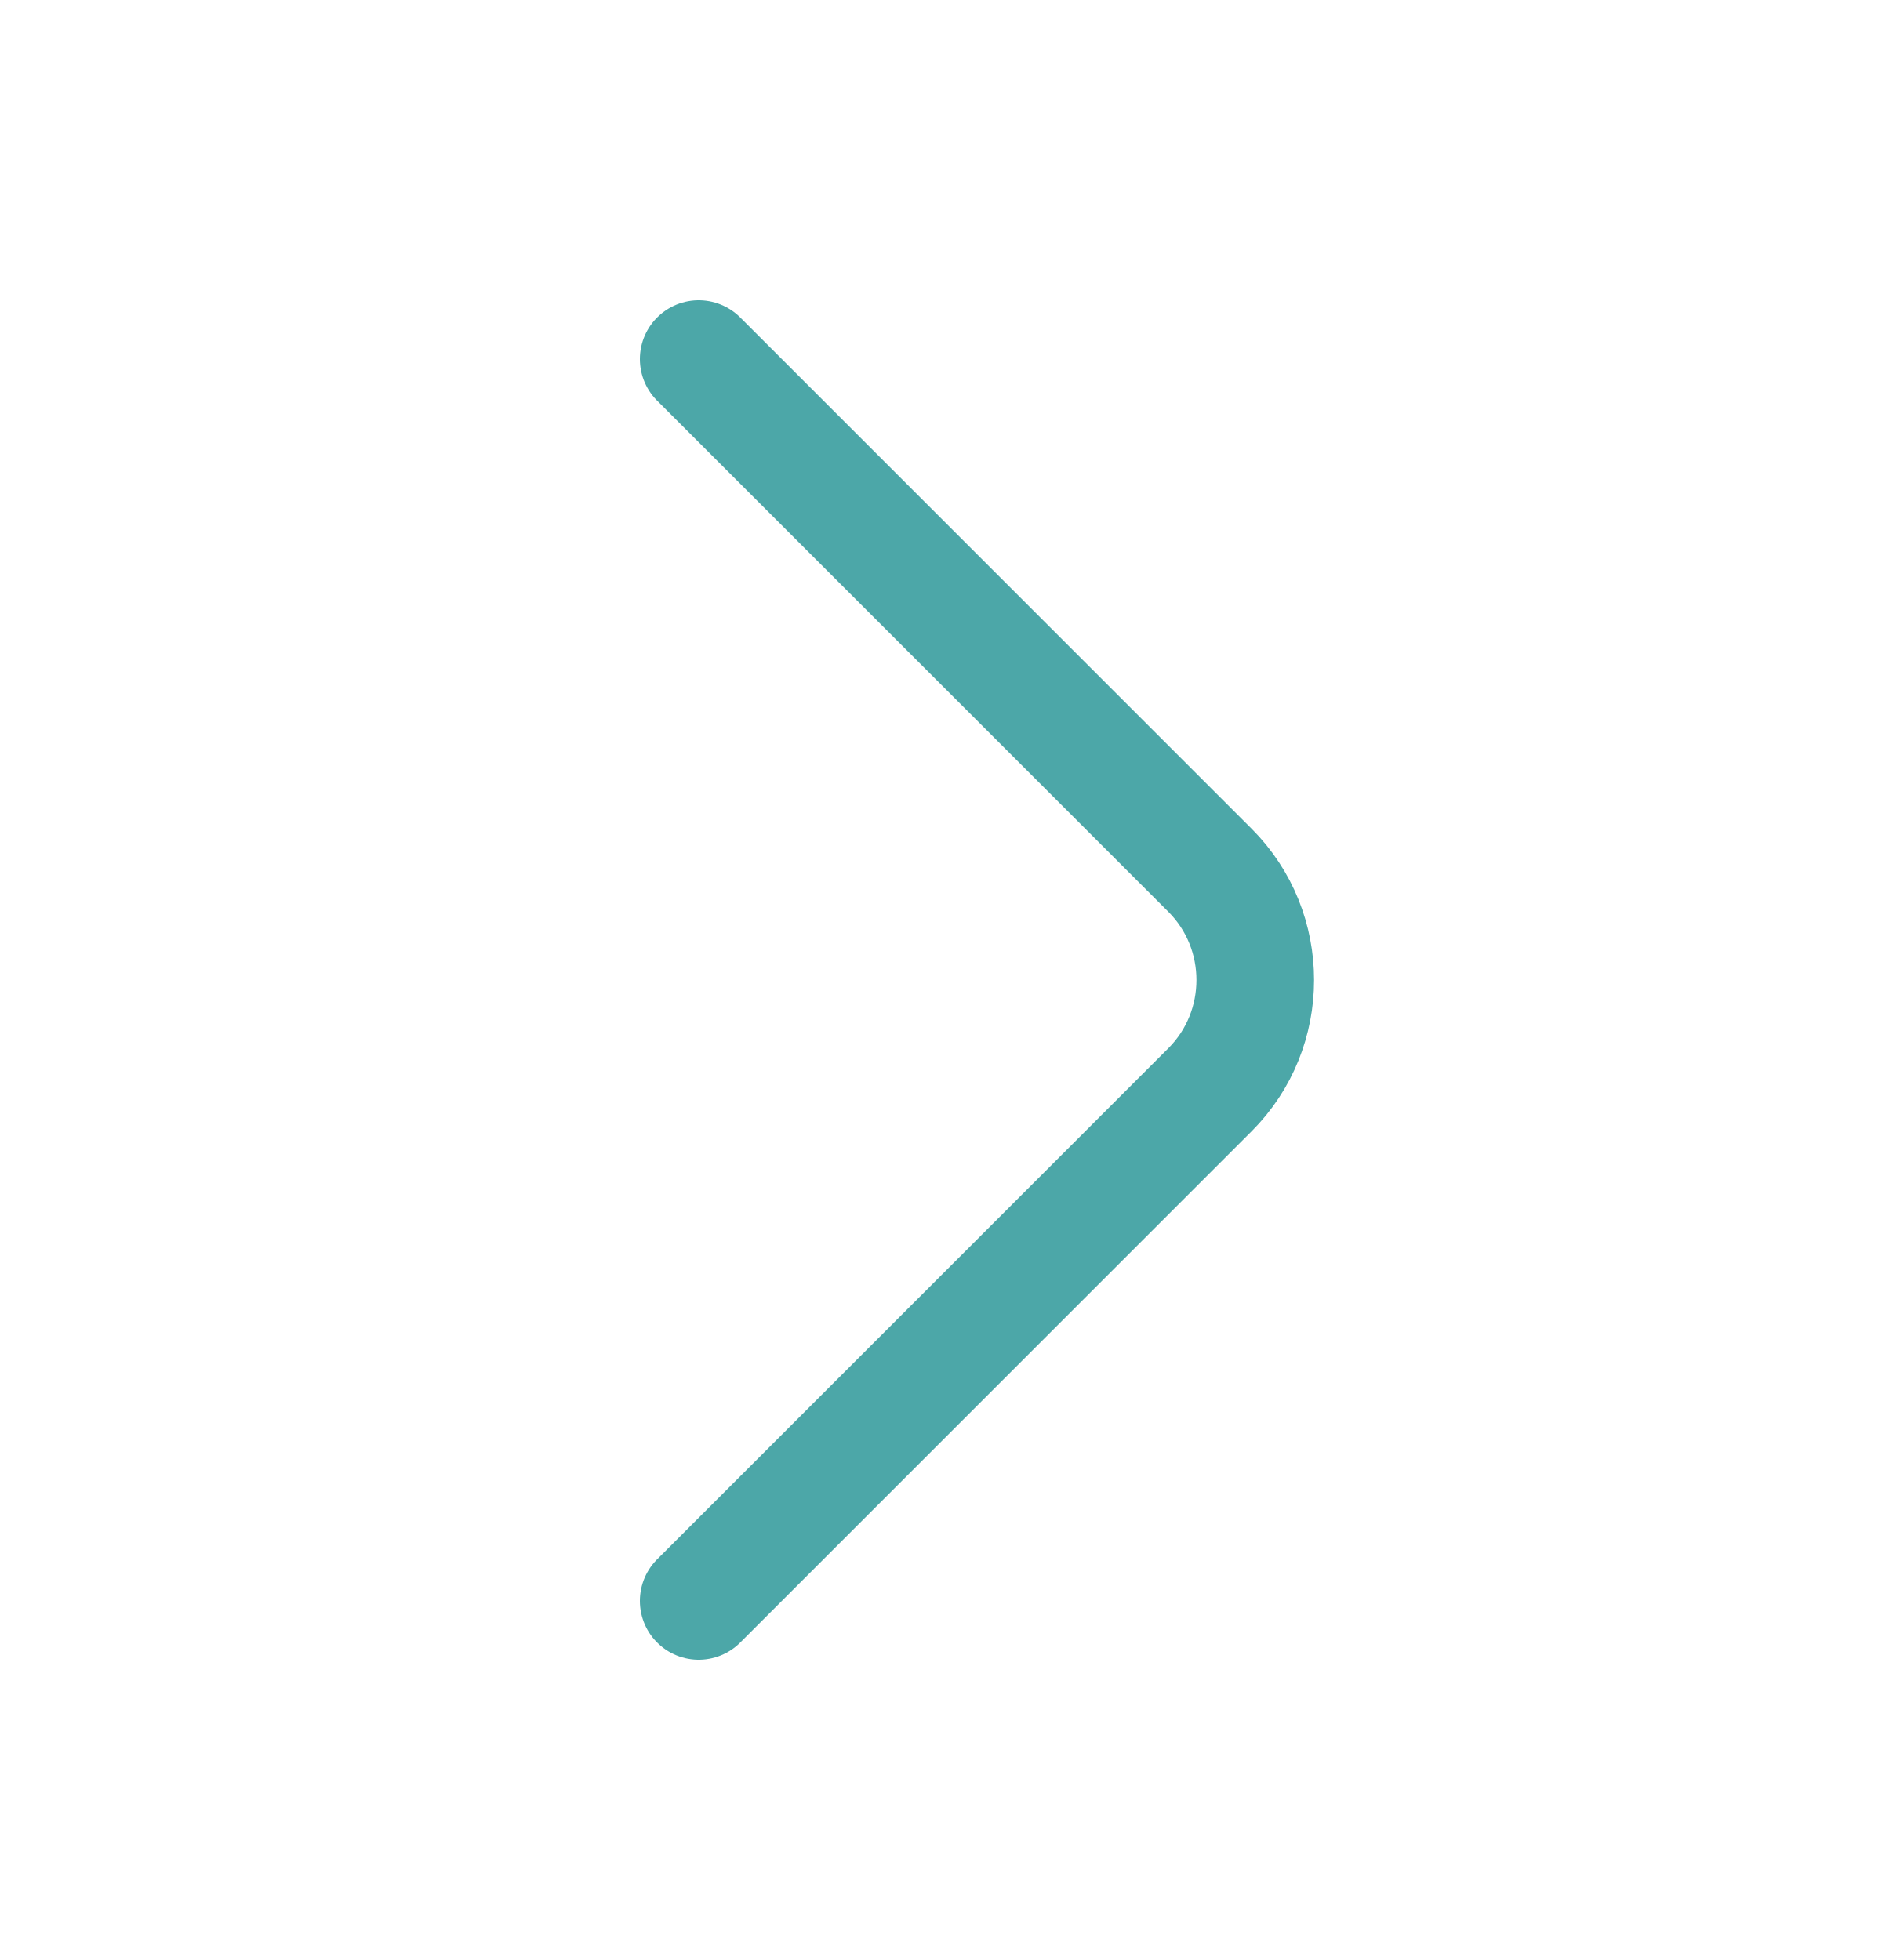
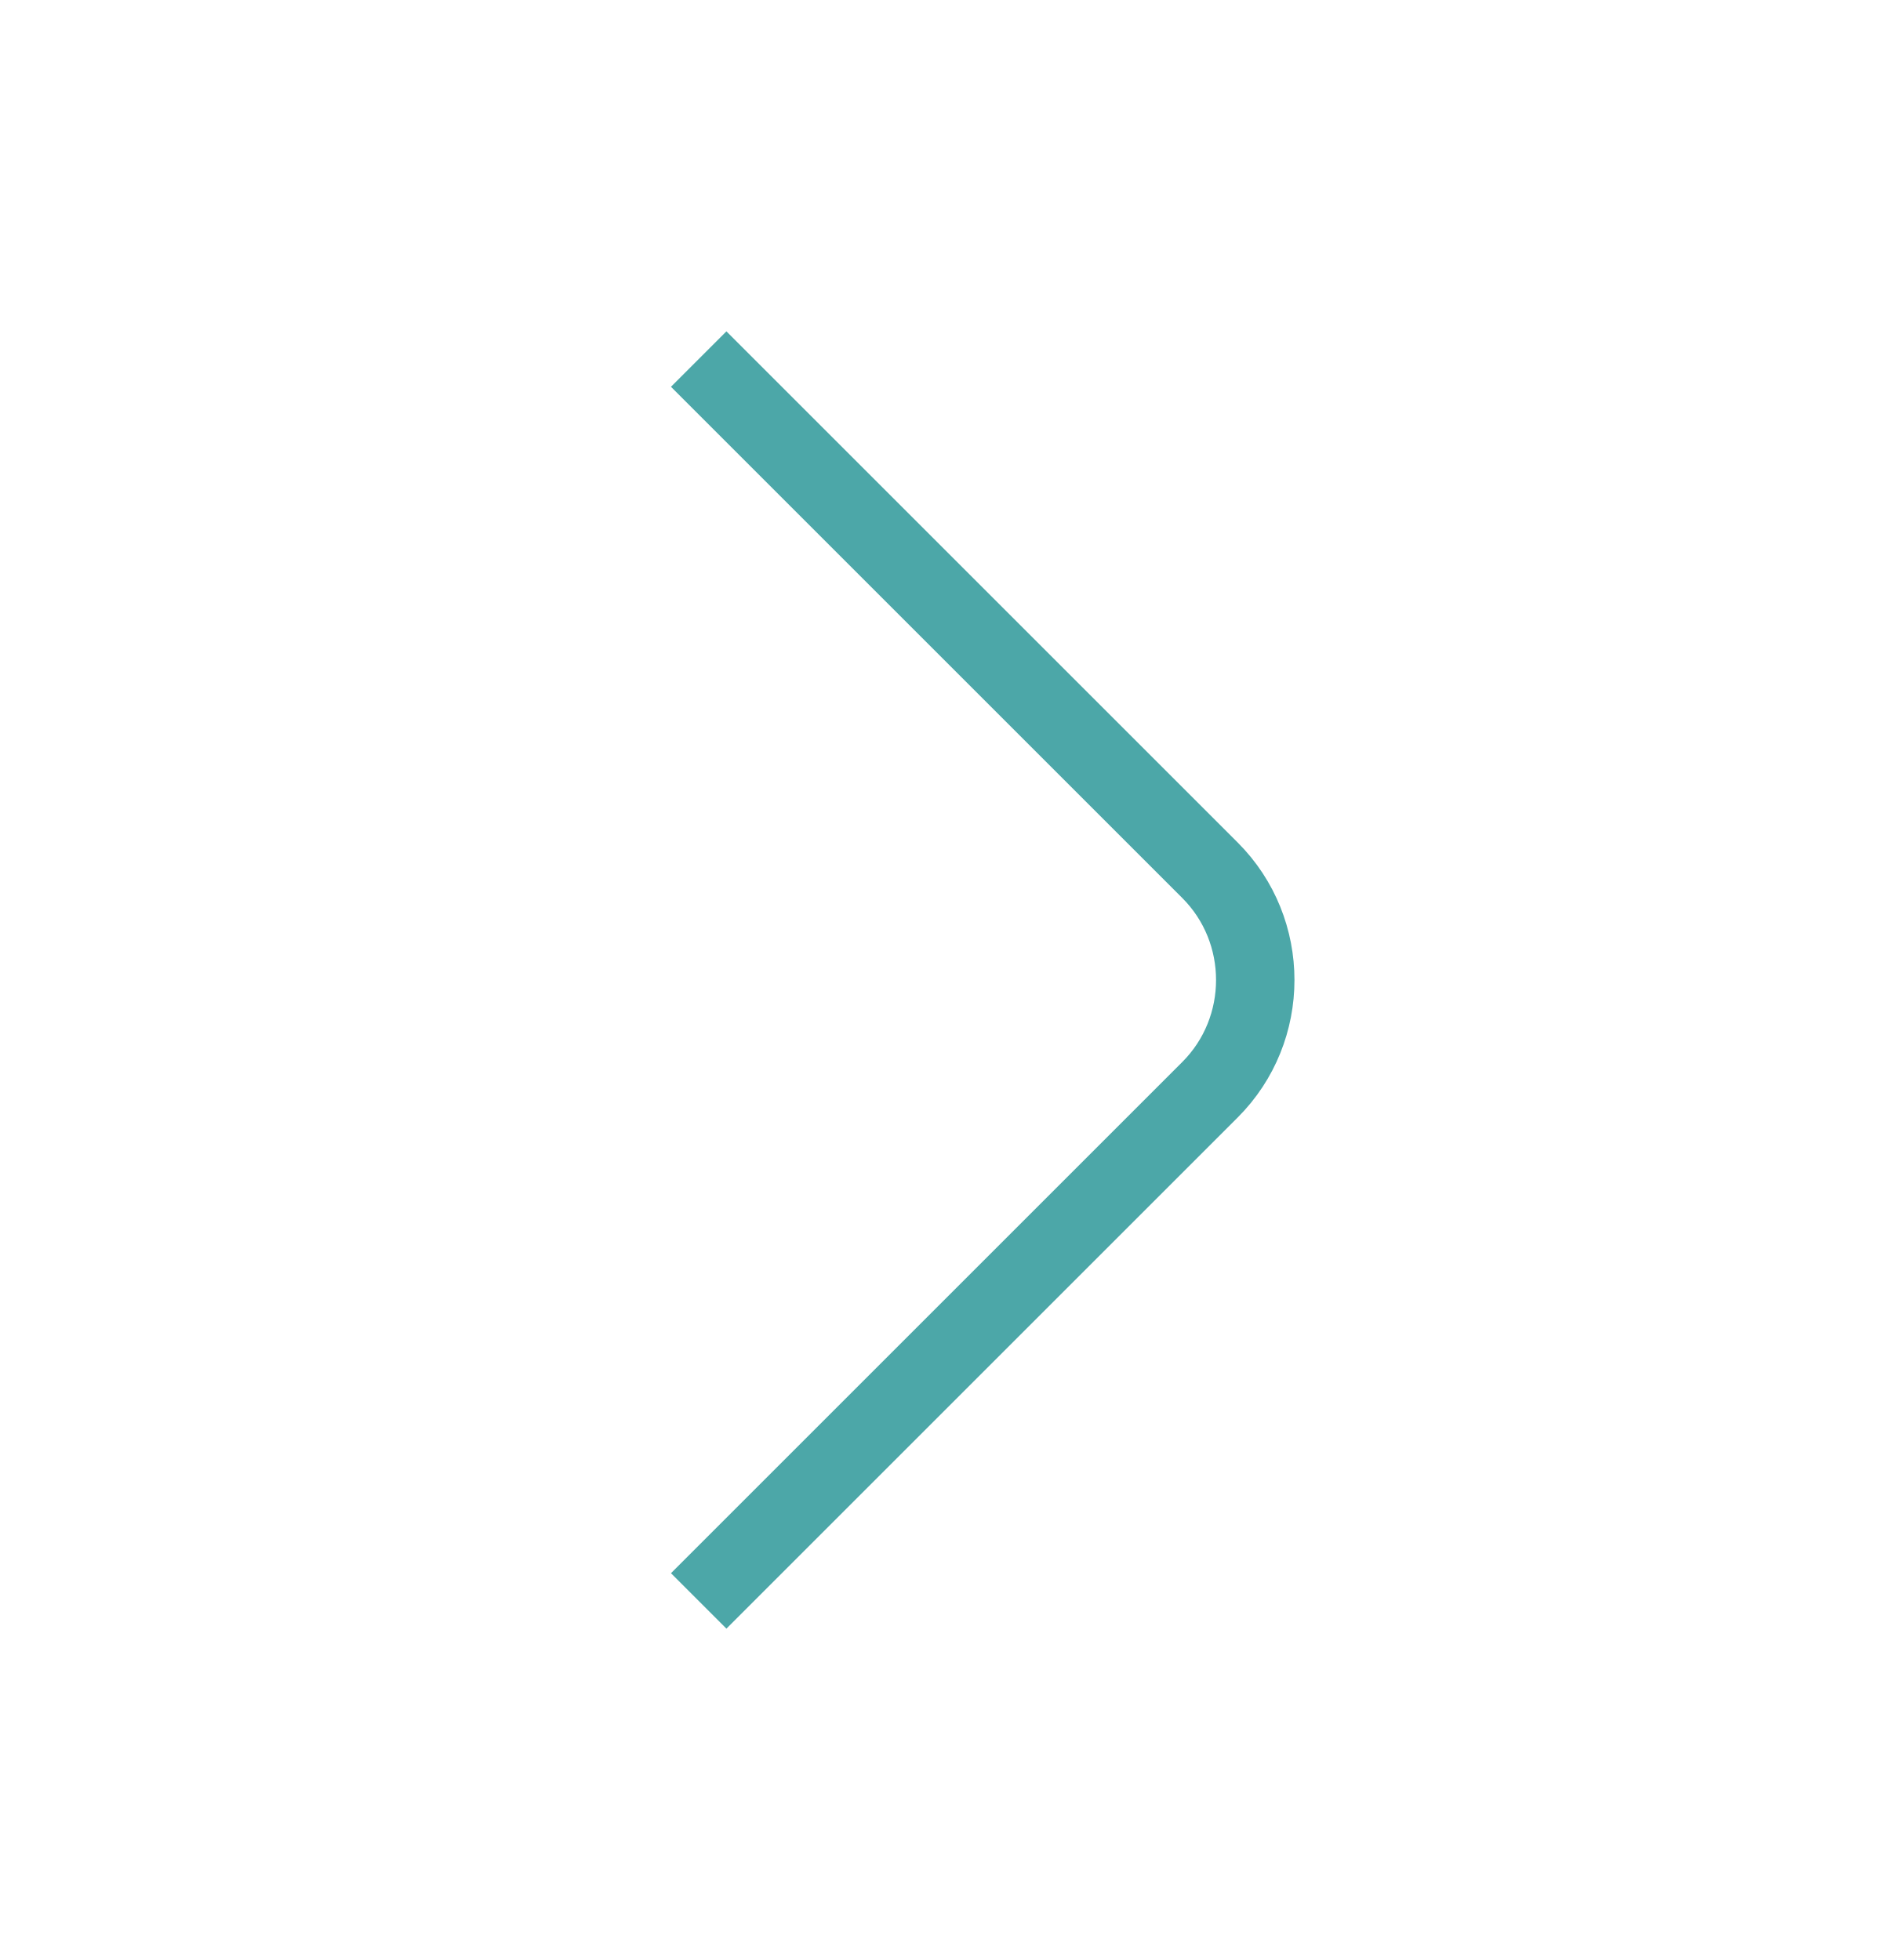
<svg xmlns="http://www.w3.org/2000/svg" width="24" height="25" viewBox="0 0 24 25" fill="none">
-   <path d="M8.91 20.42L15.43 13.9C16.2 13.13 16.2 11.87 15.43 11.1L8.91 4.58" stroke="#4CA7A8" stroke-width="1.5" stroke-miterlimit="10" stroke-linecap="round" stroke-linejoin="round" />
+   <path d="M8.91 20.42L15.43 13.9C16.2 13.13 16.2 11.87 15.43 11.1L8.91 4.58" stroke="#4CA7A8" strokeWidth="1.5" stroke-miterlimit="10" strokeLinecap="round" strokeLinejoin="round" />
</svg>
